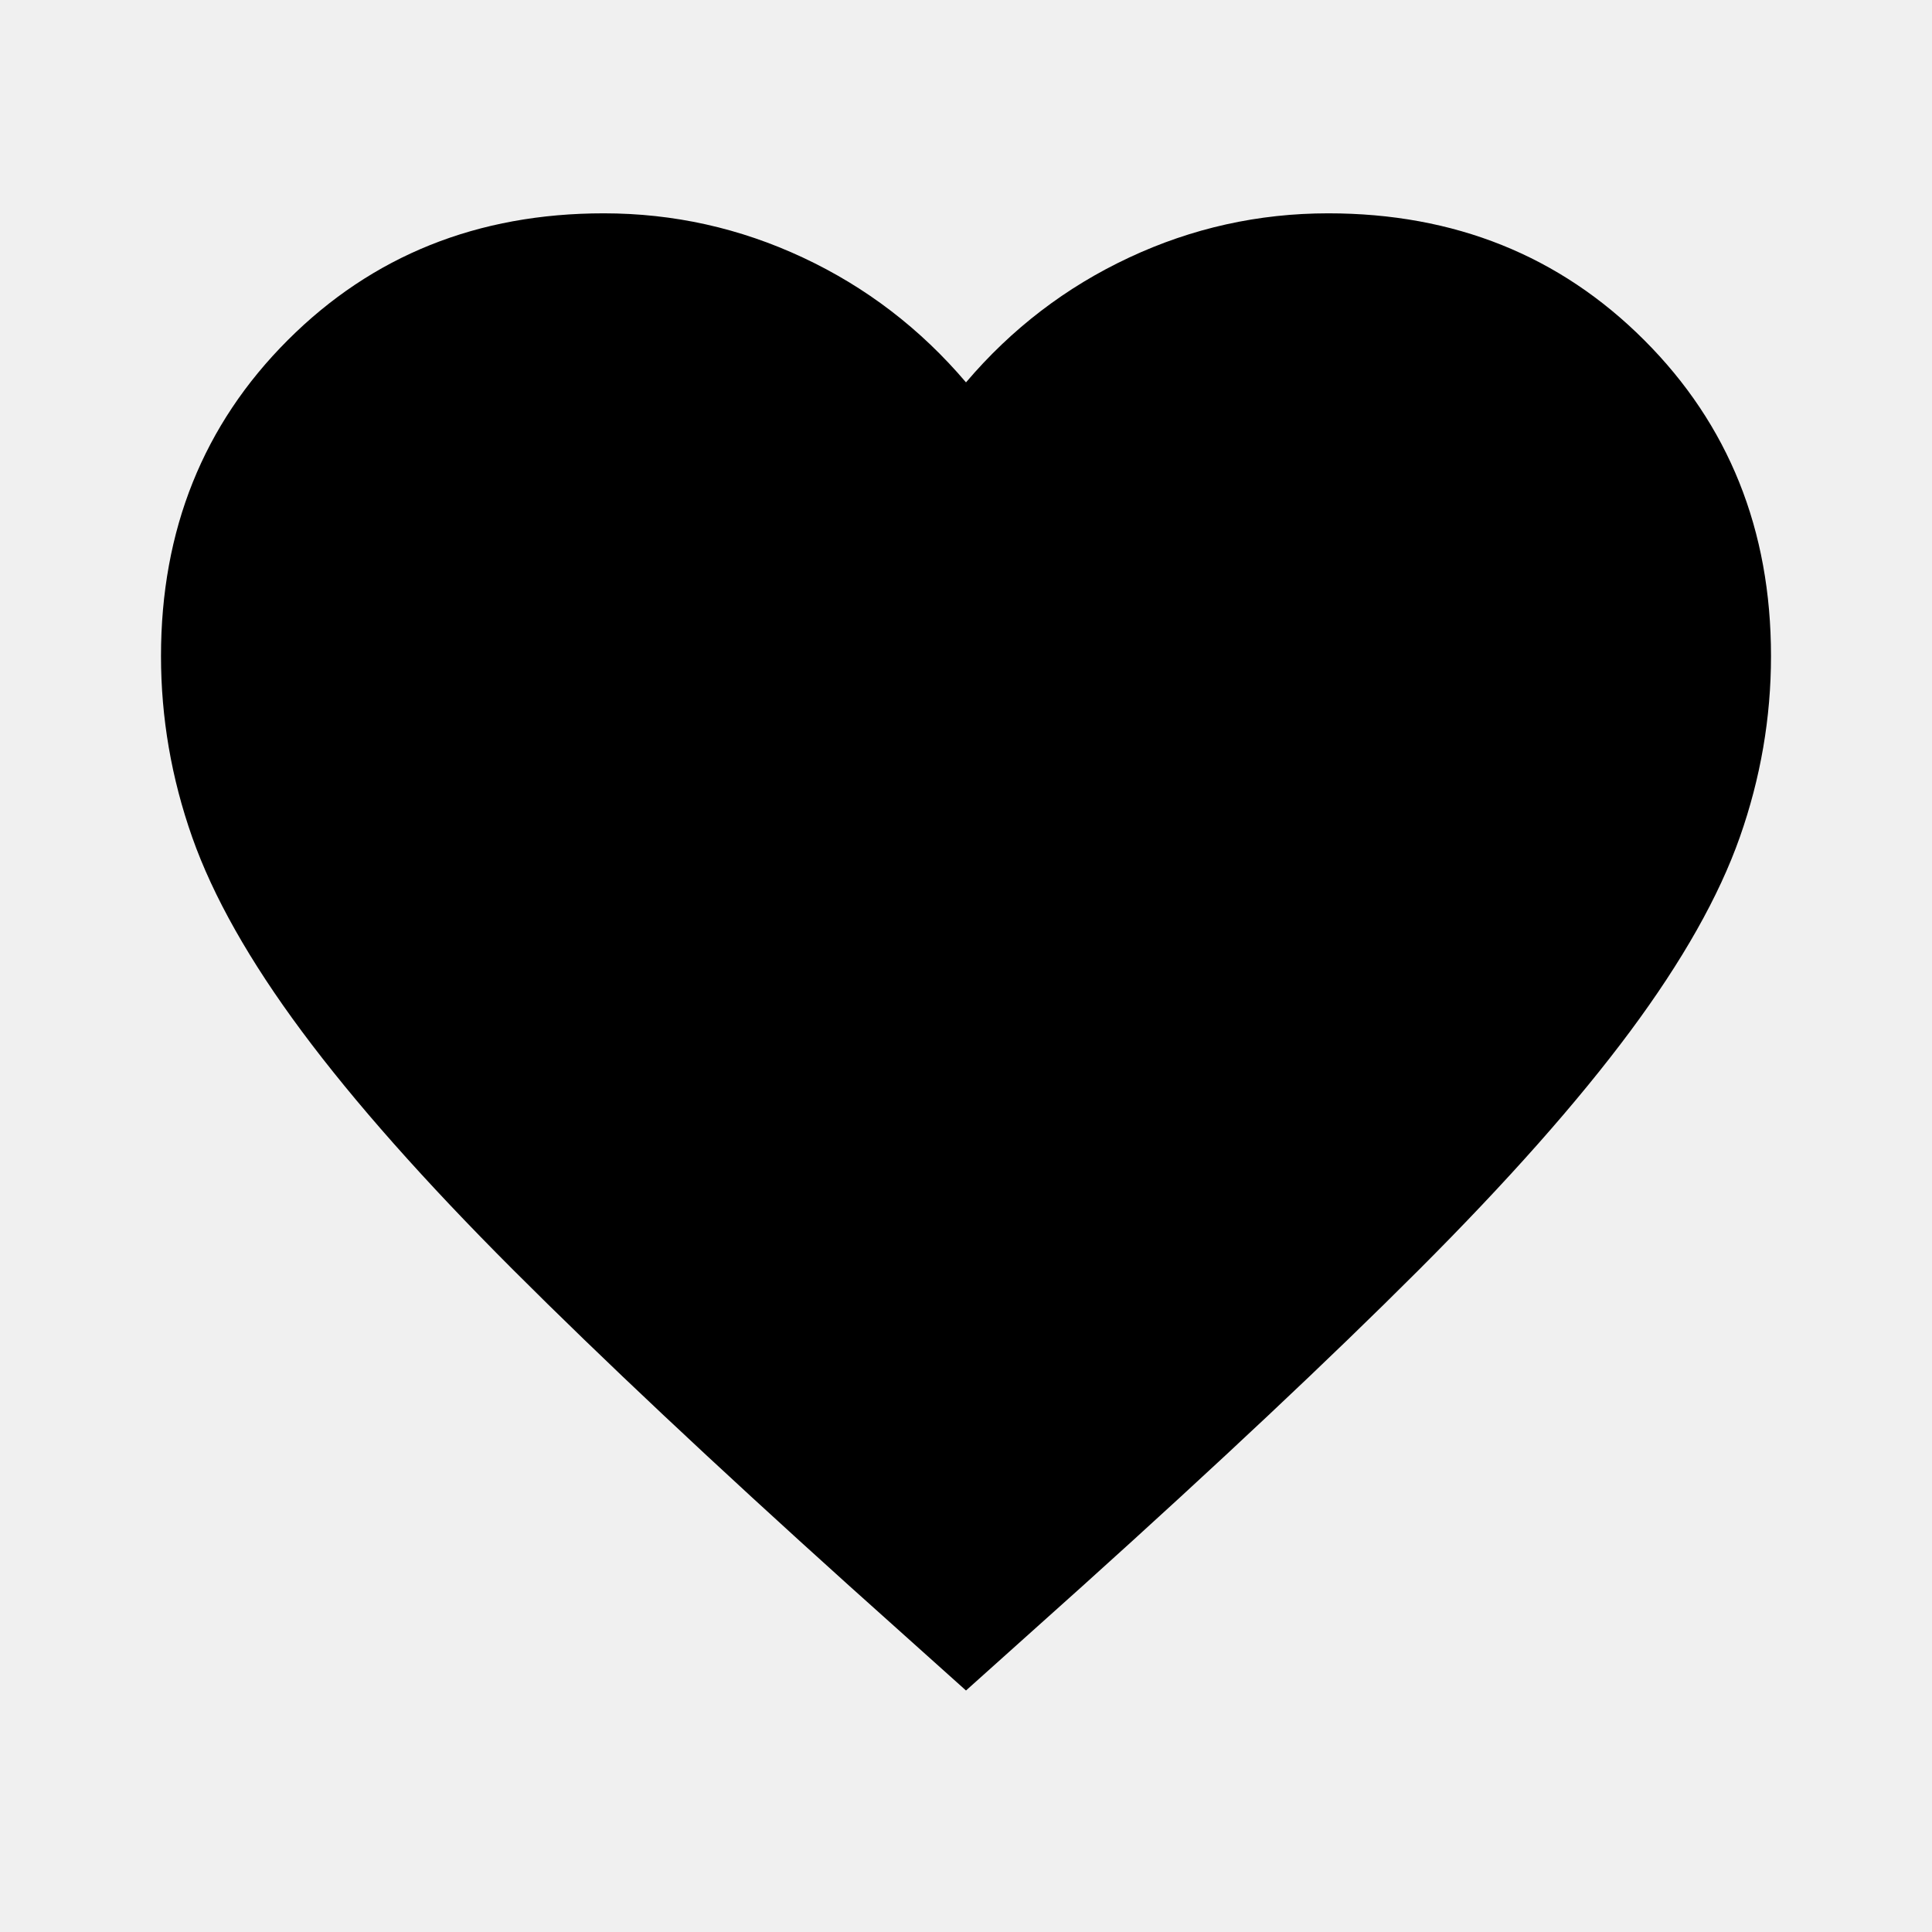
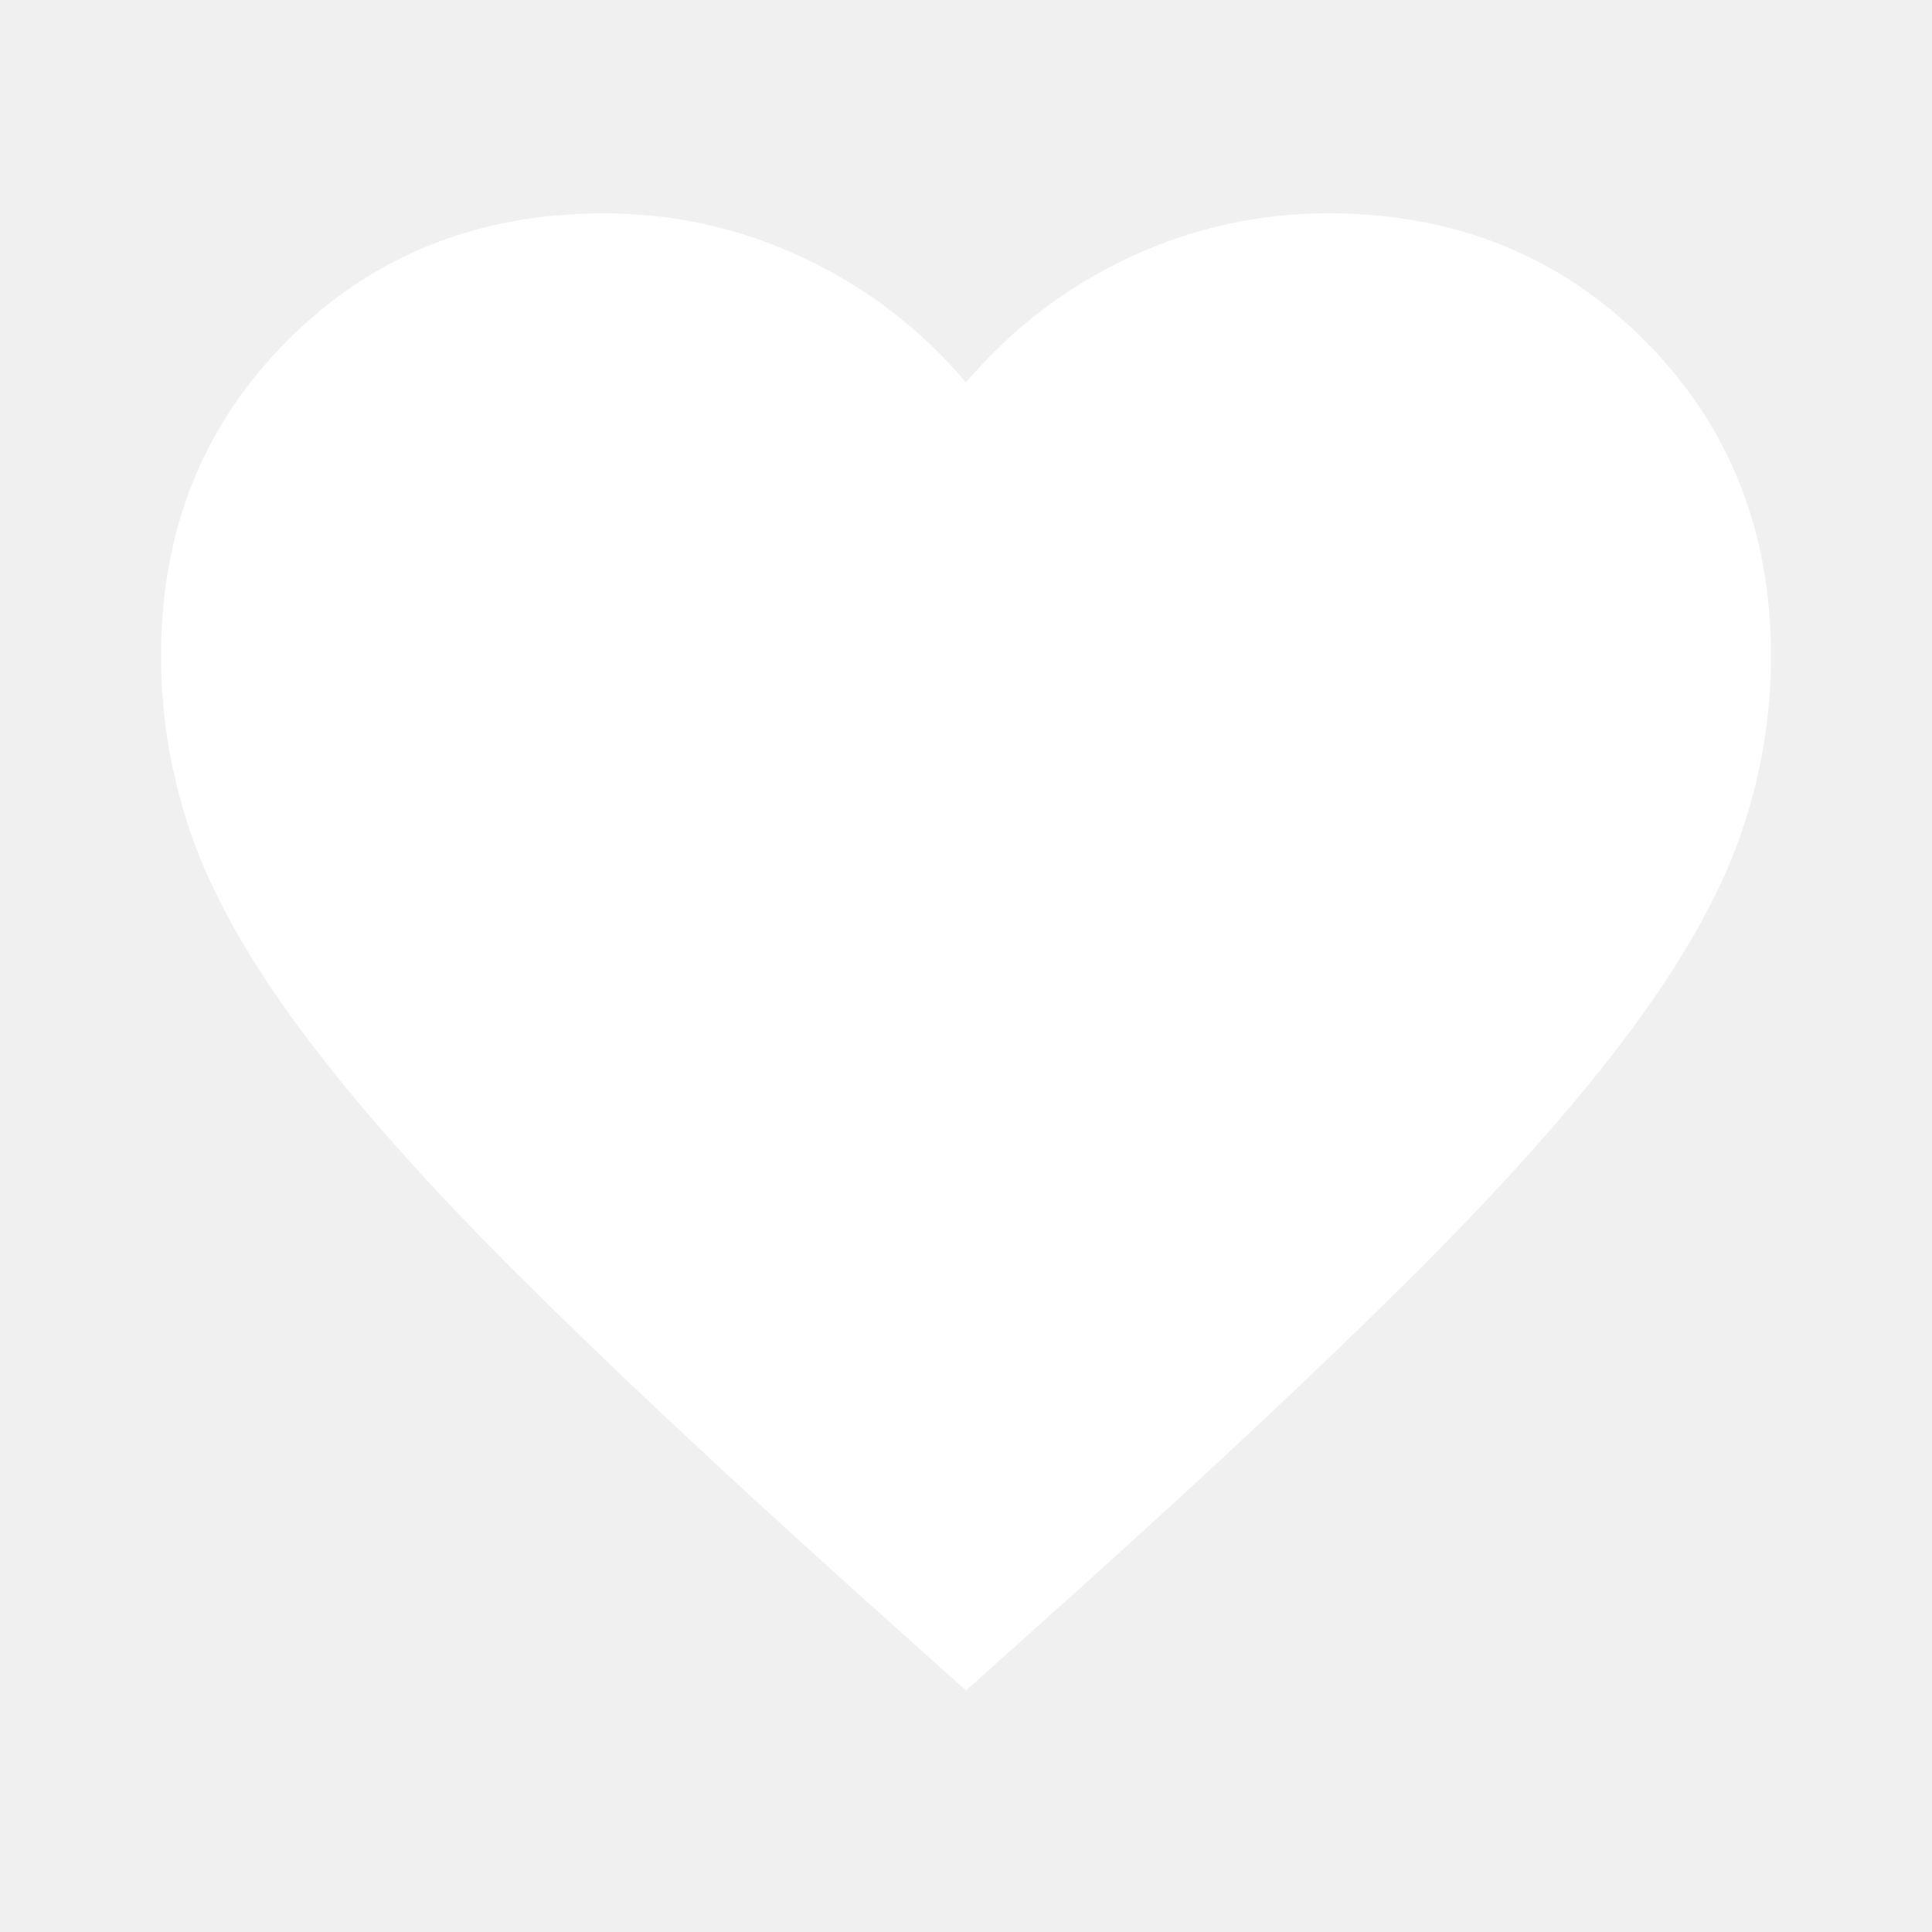
- <svg xmlns="http://www.w3.org/2000/svg" height="24" viewBox="0 -960 960 960" width="24">
+ <svg xmlns="http://www.w3.org/2000/svg" height="24" viewBox="0 -960 960 960" width="24" fill="white">
  <path d="m480-120-58-52q-101-91-167-157T150-447.5Q111-500 95.5-544T80-634q0-94 63-157t157-63q52 0 99 22t81 62q34-40 81-62t99-22q94 0 157 63t63 157q0 46-15.5 90T810-447.5Q771-395 705-329T538-172l-58 52Z" />
</svg>
